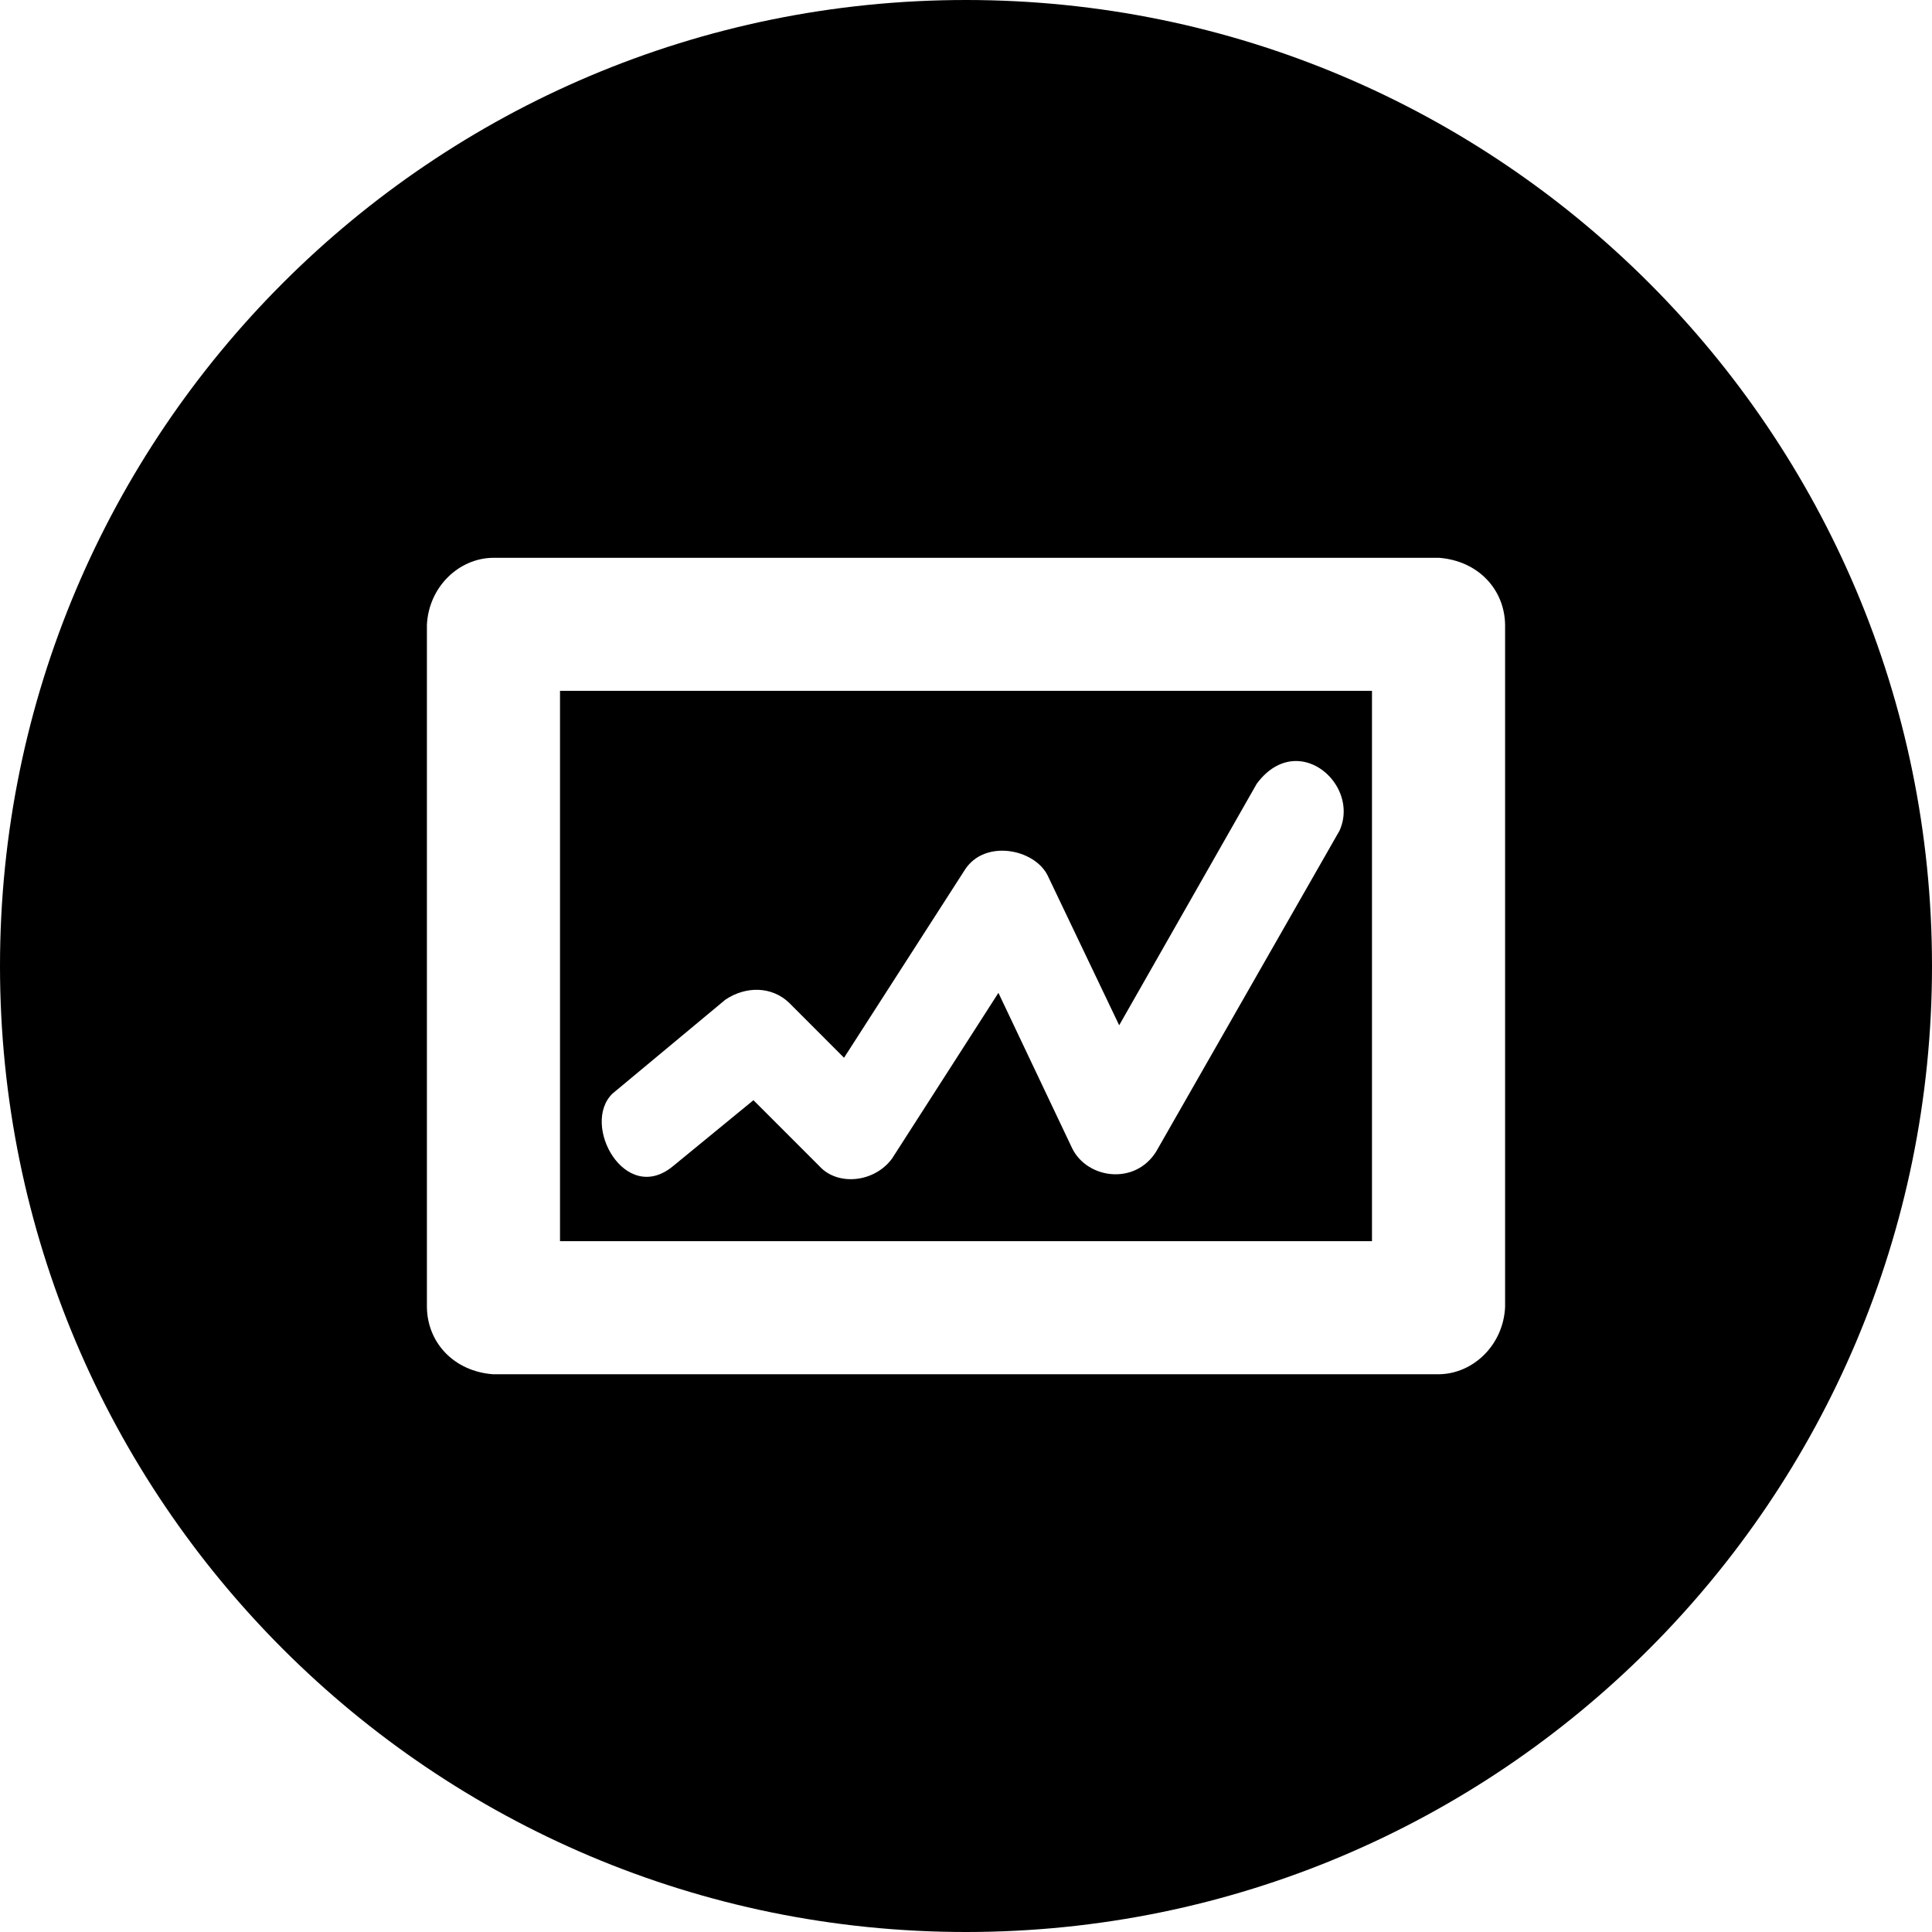
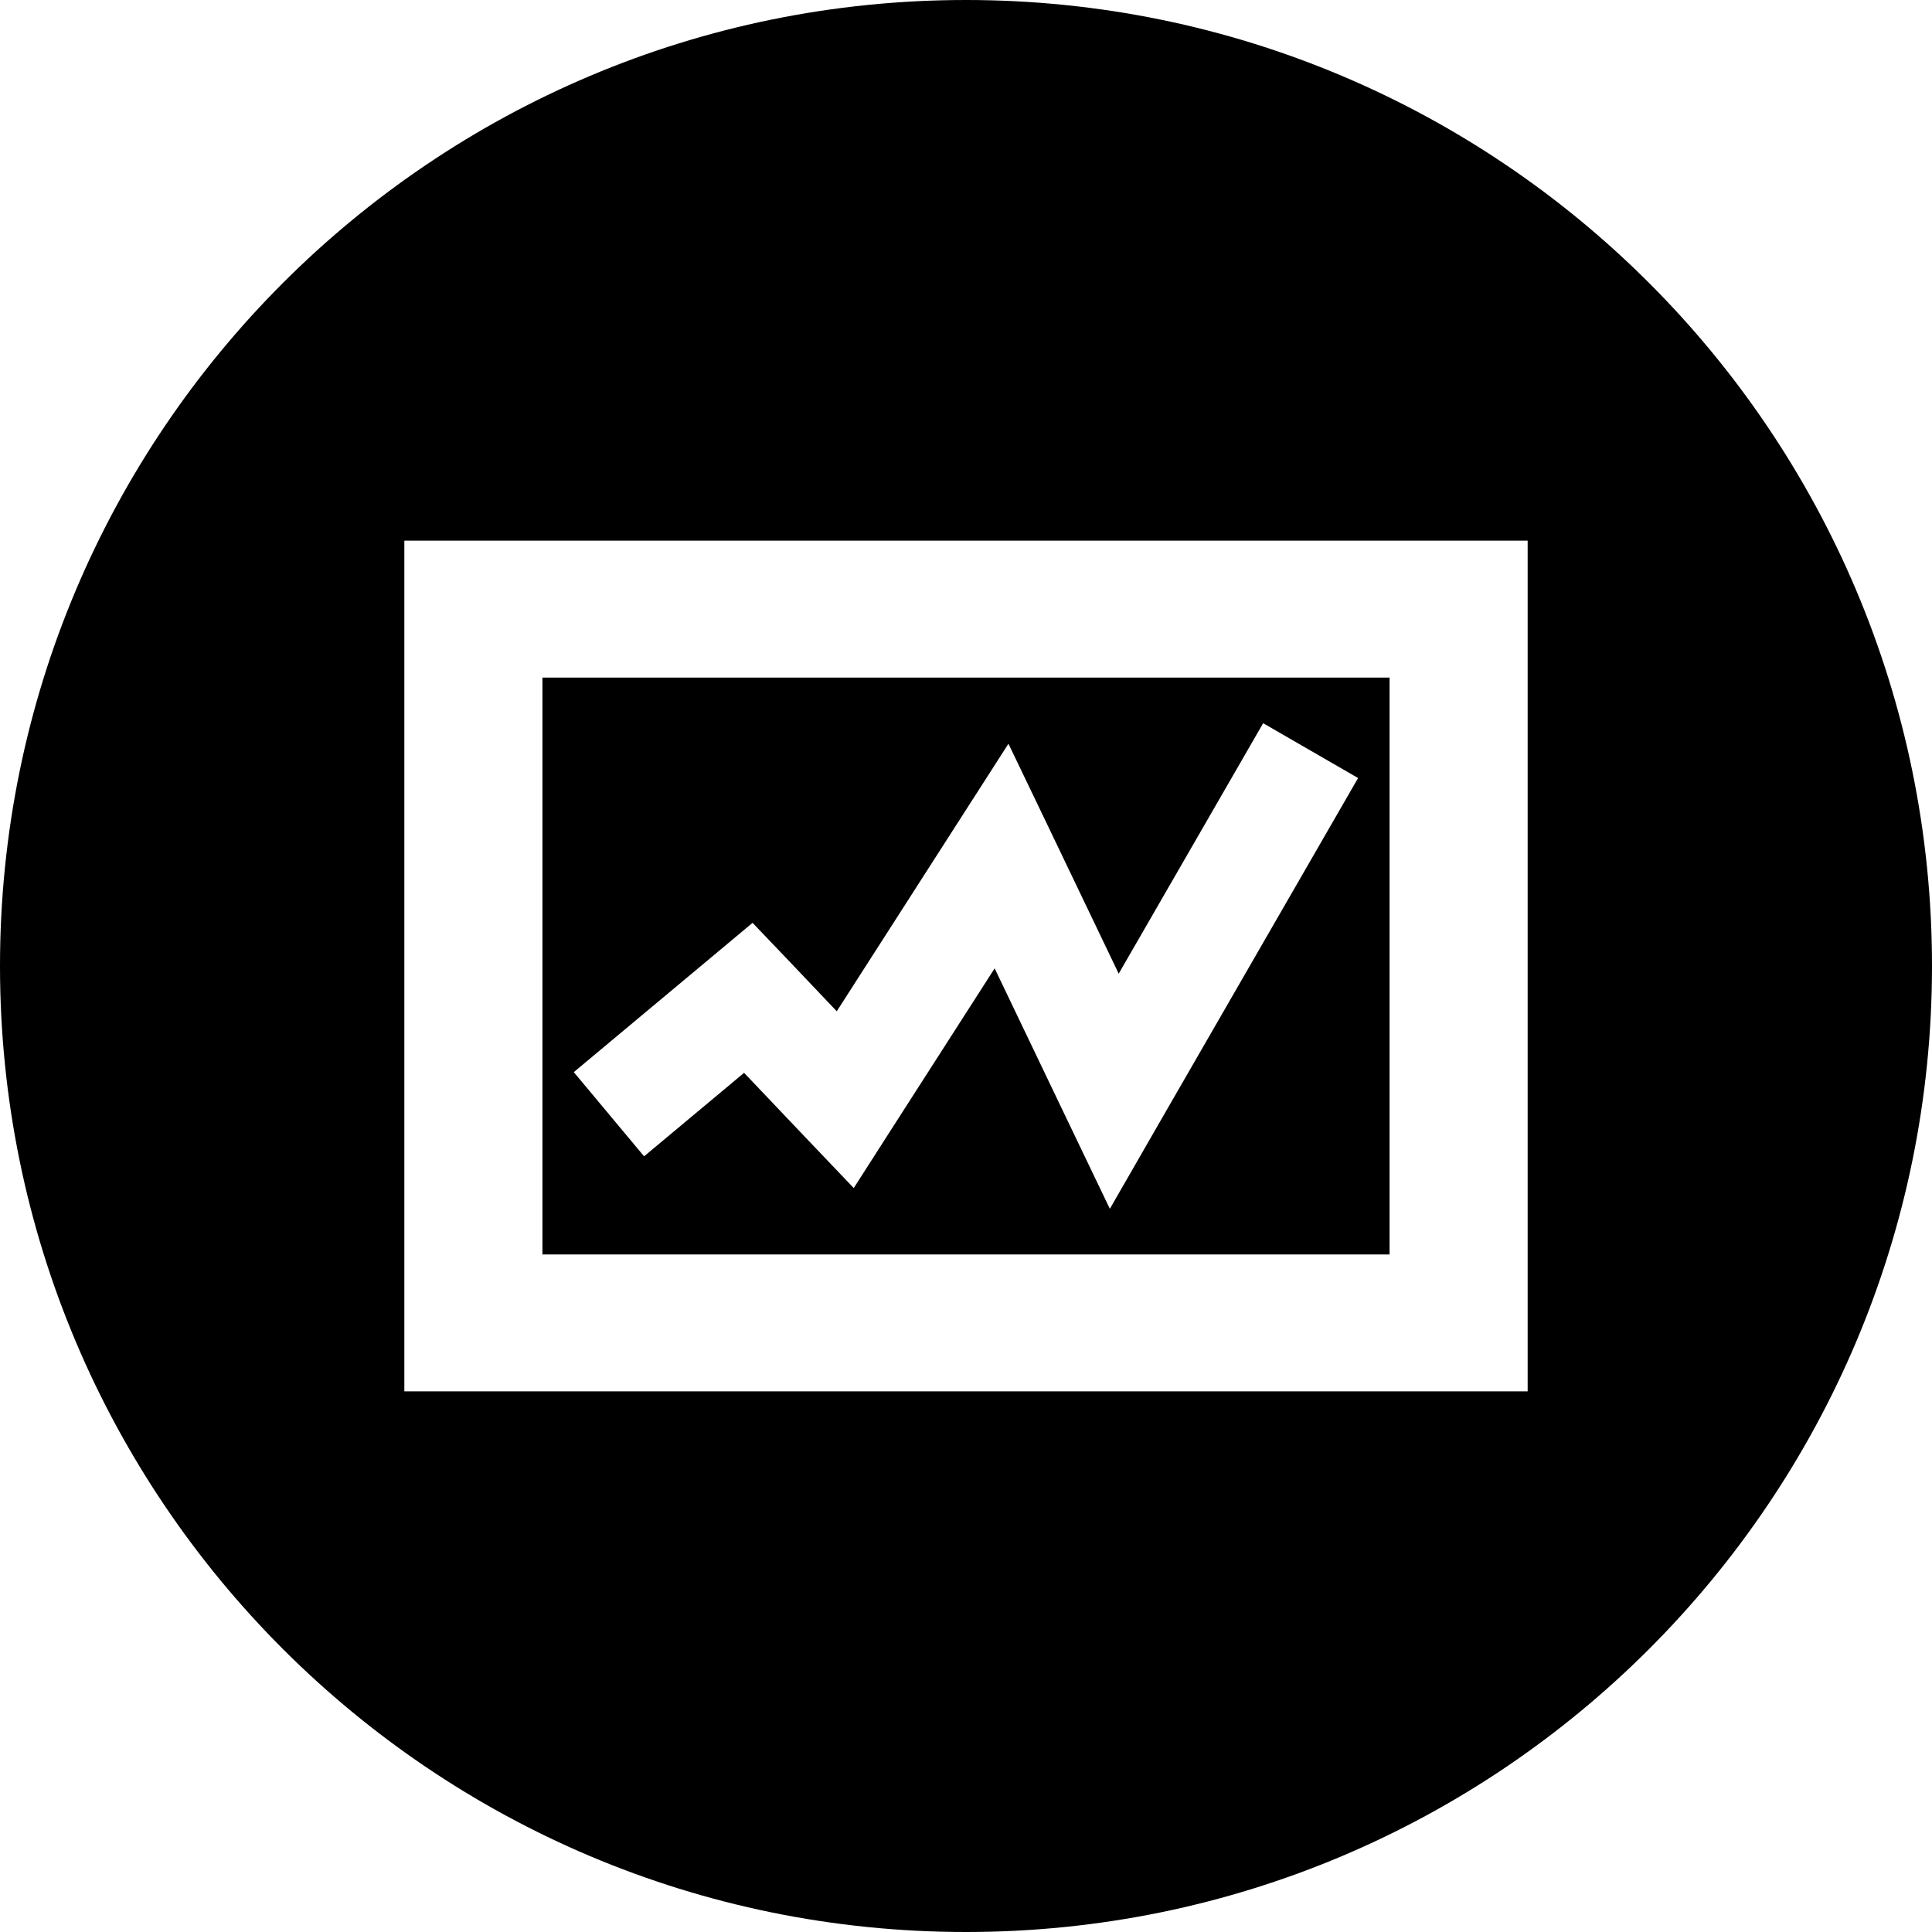
<svg xmlns="http://www.w3.org/2000/svg" width="512" height="512" id="svg2" version="1.0">
  <defs id="defs4" />
  <g id="layer1" transform="translate(-374.2178,-62.23637)">
-     <path style="fill:#000000;fill-opacity:1;stroke:none" d="m 630.218,62.236 c -141.385,0 -256,114.615 -256,256 0,141.385 114.615,256 256,256 141.385,0 256,-114.615 256,-256 0,-141.385 -114.615,-256 -256,-256 z M 504.828,210.062 l 250.764,0 c 10.385,0.812 17.365,8.393 17.491,17.767 l 0,180.815 c -0.484,10.042 -8.444,17.657 -17.491,17.783 l -250.764,0 c -10.385,-0.812 -17.349,-8.409 -17.475,-17.783 l 0,-180.815 c 0.484,-10.043 8.427,-17.64 17.475,-17.767 z m 17.799,35.258 0,145.832 215.181,0 0,-145.832 -215.181,0 z M 717.691,263.914 c 8.313,0.02 15.443,9.802 11.51,18.464 l -48.6,85.058 c -5.636,8.986 -18.272,7.198 -22.241,-0.875 l -19.55,-41.208 -28.158,43.866 c -4.639,6.394 -14.398,7.418 -19.275,2.075 l -17.491,-17.491 -21.333,17.491 c -12.71,10.484 -24.479,-11.096 -16,-19.258 l 29.925,-24.9 c 5.59,-3.721 12.453,-3.444 16.908,0.892 l 14.509,14.525 32.016,-49.799 c 5.218,-8.16 18.404,-5.603 21.933,1.475 l 18.967,39.716 36.458,-64.016 c 3.182,-4.288 6.913,-6.023 10.424,-6.014 z" id="path3871" />
+     <path style="fill:#000000;fill-opacity:1;stroke:none" d="M 256 0 C 114.615 0 0 114.615 0 256 C 3.7895613e-14 397.385 114.615 512 256 512 C 397.385 512 512 397.385 512 256 C 512 114.615 397.385 -7.1054274e-14 256 0 z M 107.156 143.281 L 404.844 143.281 L 404.844 368.719 L 107.156 368.719 L 107.156 143.281 z M 143.75 179.562 L 143.75 332.438 L 368.25 332.438 L 368.25 179.562 L 143.75 179.562 z M 334.75 191.656 L 359.906 206.188 L 307.875 296.438 L 294.125 320.344 L 282.188 295.469 L 263.594 256.625 L 236.219 299.281 L 226.25 314.844 L 213.469 301.438 L 197.188 284.312 L 170.688 306.438 L 152.062 284.125 L 189 253.281 L 199.438 244.562 L 208.844 254.406 L 221.75 268 L 253.188 219 L 267.25 197.094 L 278.531 220.594 L 296.469 258.031 L 334.75 191.656 z " transform="translate(374.2178,62.23637)" id="path3838" />
  </g>
</svg>
